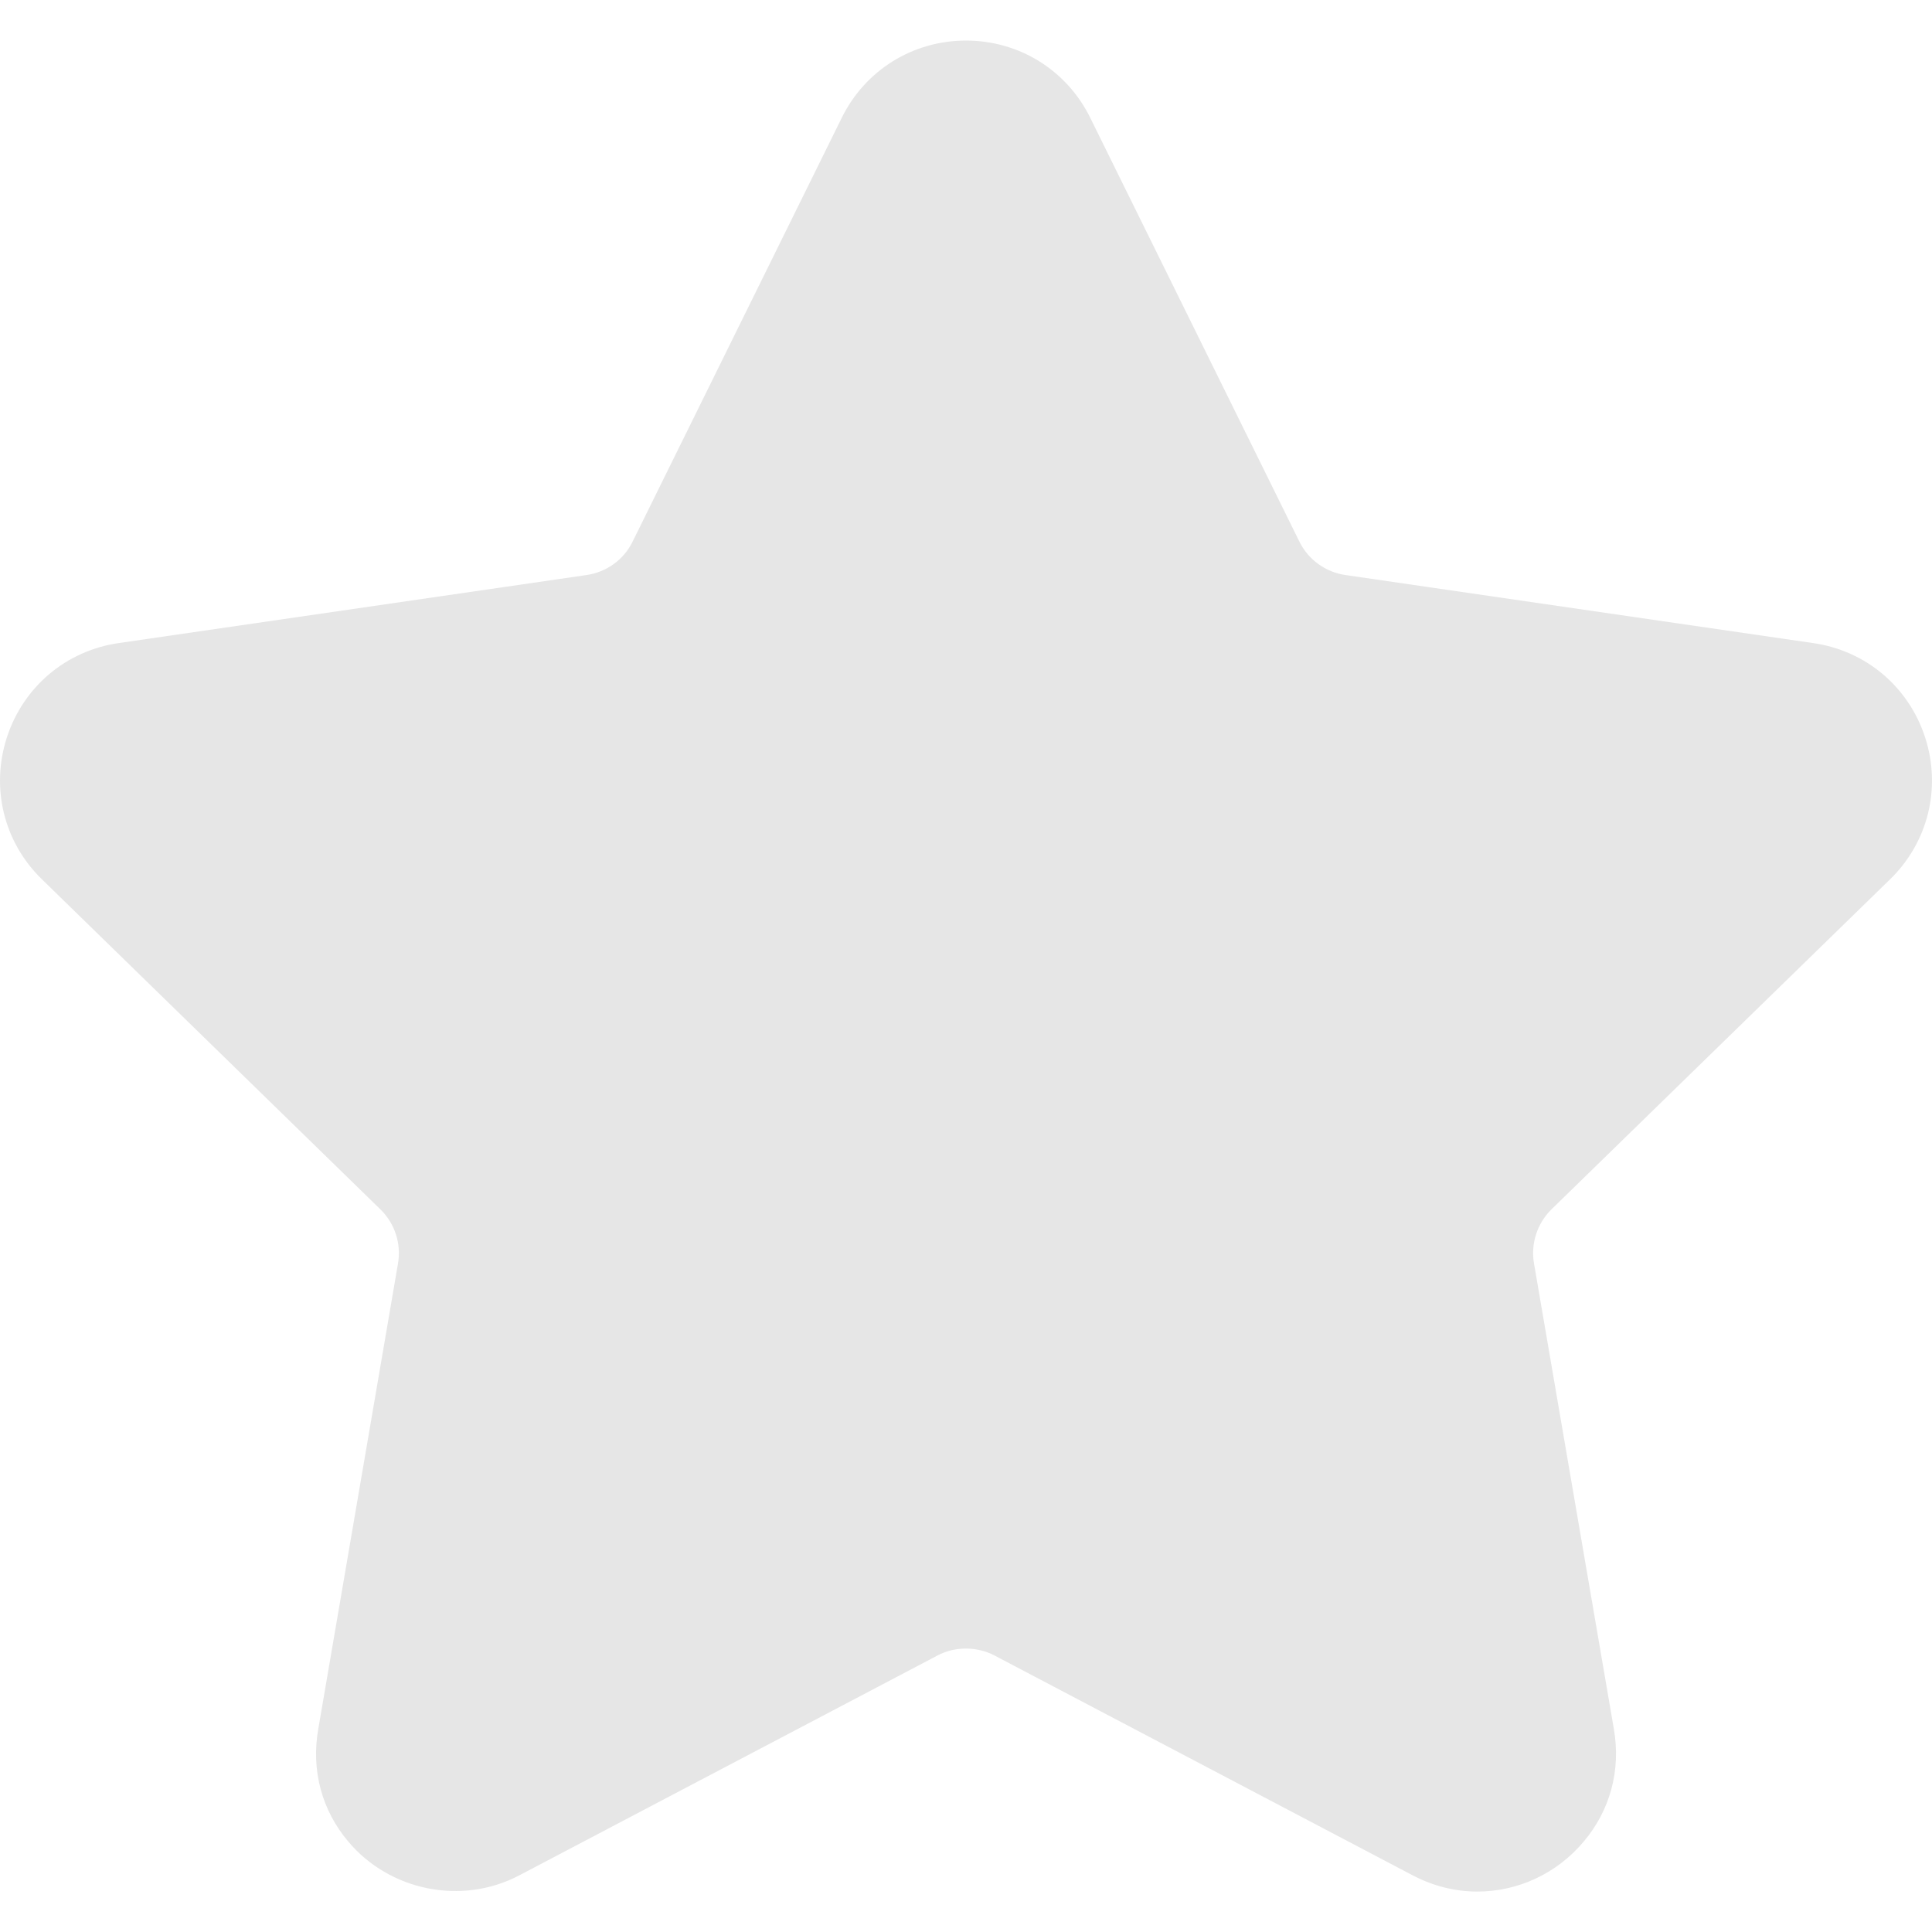
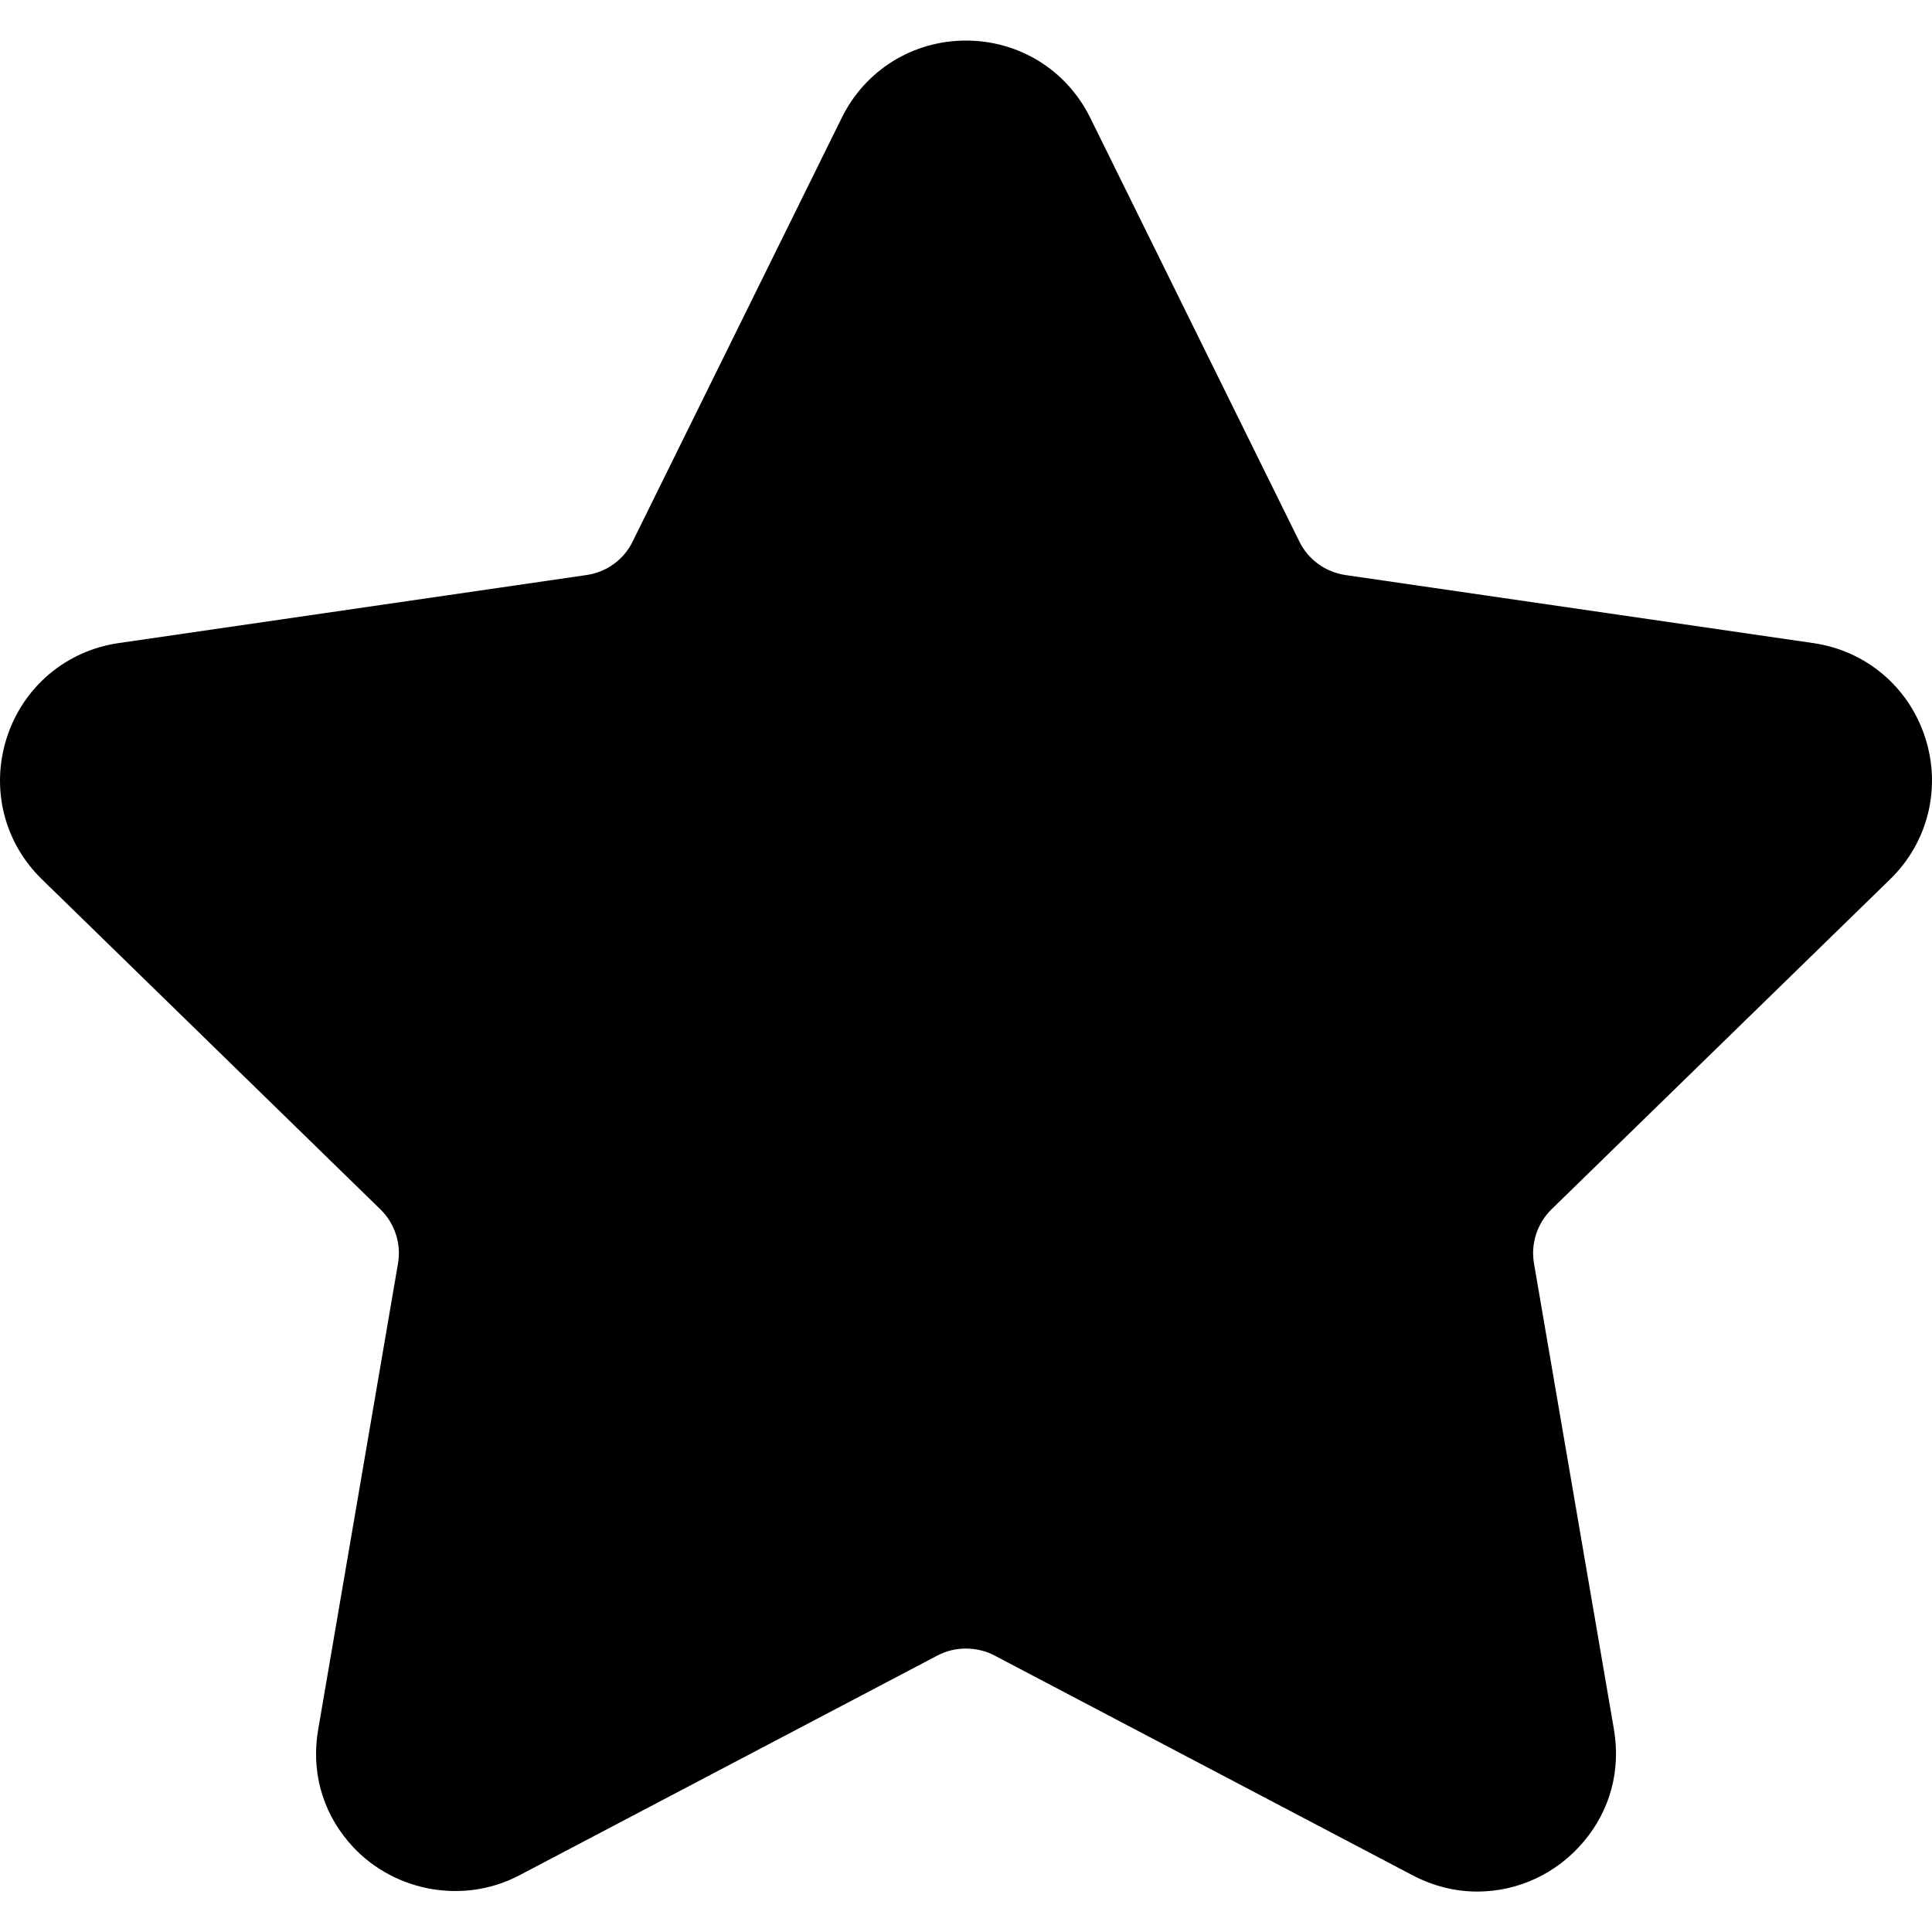
<svg xmlns="http://www.w3.org/2000/svg" width="14" height="14" viewBox="0 0 14 14" fill="none">
-   <path d="M13.696 6.372C13.972 6.104 14.069 5.709 13.95 5.343C13.831 4.977 13.521 4.715 13.139 4.66L9.75 4.167C9.605 4.146 9.48 4.055 9.416 3.925L7.9 0.853C7.73 0.508 7.385 0.294 7 0.294C6.615 0.294 6.27 0.508 6.1 0.853L4.584 3.925C4.52 4.056 4.395 4.146 4.25 4.167L0.86 4.66C0.479 4.715 0.169 4.977 0.05 5.343C-0.069 5.71 0.028 6.104 0.304 6.372L2.756 8.763C2.861 8.865 2.909 9.012 2.884 9.156L2.306 12.531C2.254 12.829 2.332 13.118 2.524 13.345C2.823 13.701 3.345 13.809 3.762 13.59L6.794 11.996C6.92 11.929 7.08 11.93 7.206 11.996L10.238 13.59C10.386 13.667 10.543 13.707 10.705 13.707C11.002 13.707 11.283 13.575 11.476 13.345C11.668 13.118 11.746 12.828 11.695 12.531L11.116 9.156C11.091 9.012 11.139 8.865 11.243 8.763L13.696 6.372Z" fill="#E6E6E6" />
+   <path d="M13.696 6.372C13.972 6.104 14.069 5.709 13.95 5.343C13.831 4.977 13.521 4.715 13.139 4.66L9.75 4.167C9.605 4.146 9.48 4.055 9.416 3.925L7.9 0.853C7.73 0.508 7.385 0.294 7 0.294C6.615 0.294 6.27 0.508 6.1 0.853L4.584 3.925C4.52 4.056 4.395 4.146 4.25 4.167L0.86 4.66C0.479 4.715 0.169 4.977 0.05 5.343C-0.069 5.71 0.028 6.104 0.304 6.372L2.756 8.763C2.861 8.865 2.909 9.012 2.884 9.156L2.306 12.531C2.254 12.829 2.332 13.118 2.524 13.345C2.823 13.701 3.345 13.809 3.762 13.59L6.794 11.996C6.92 11.929 7.08 11.93 7.206 11.996L10.238 13.59C10.386 13.667 10.543 13.707 10.705 13.707C11.002 13.707 11.283 13.575 11.476 13.345C11.668 13.118 11.746 12.828 11.695 12.531L11.116 9.156C11.091 9.012 11.139 8.865 11.243 8.763L13.696 6.372Z" fill="currentColor" />
</svg>
